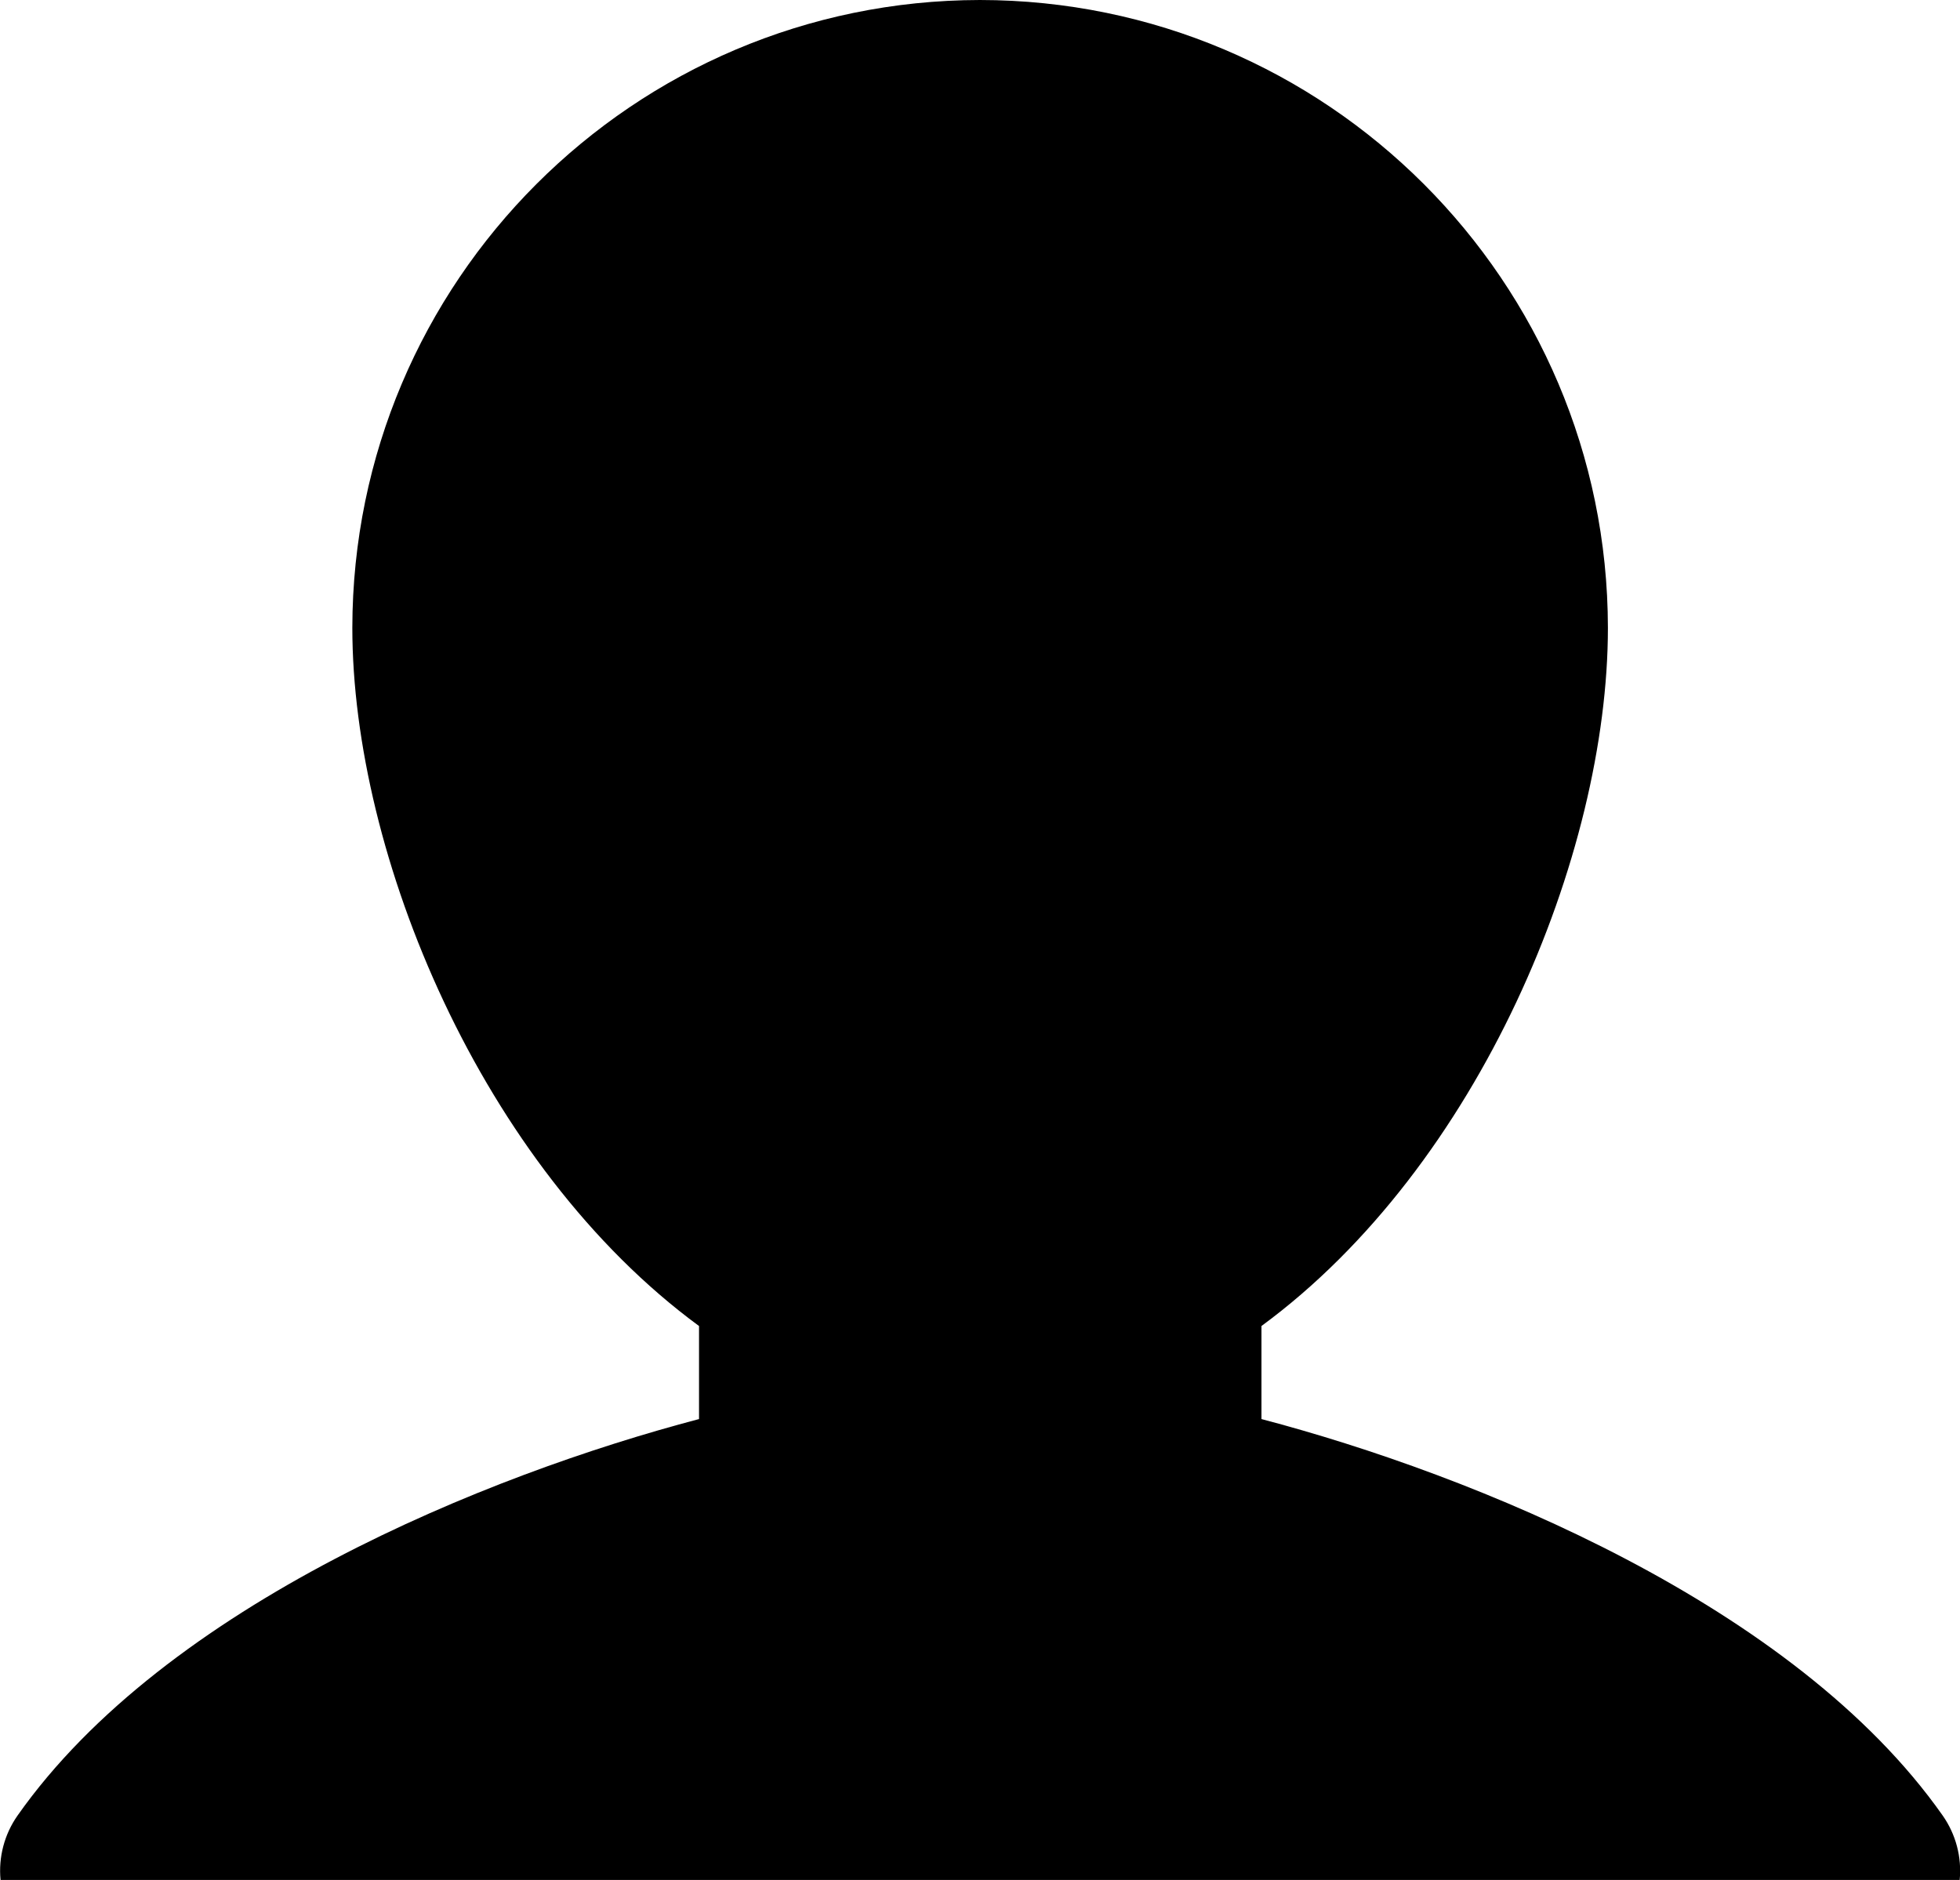
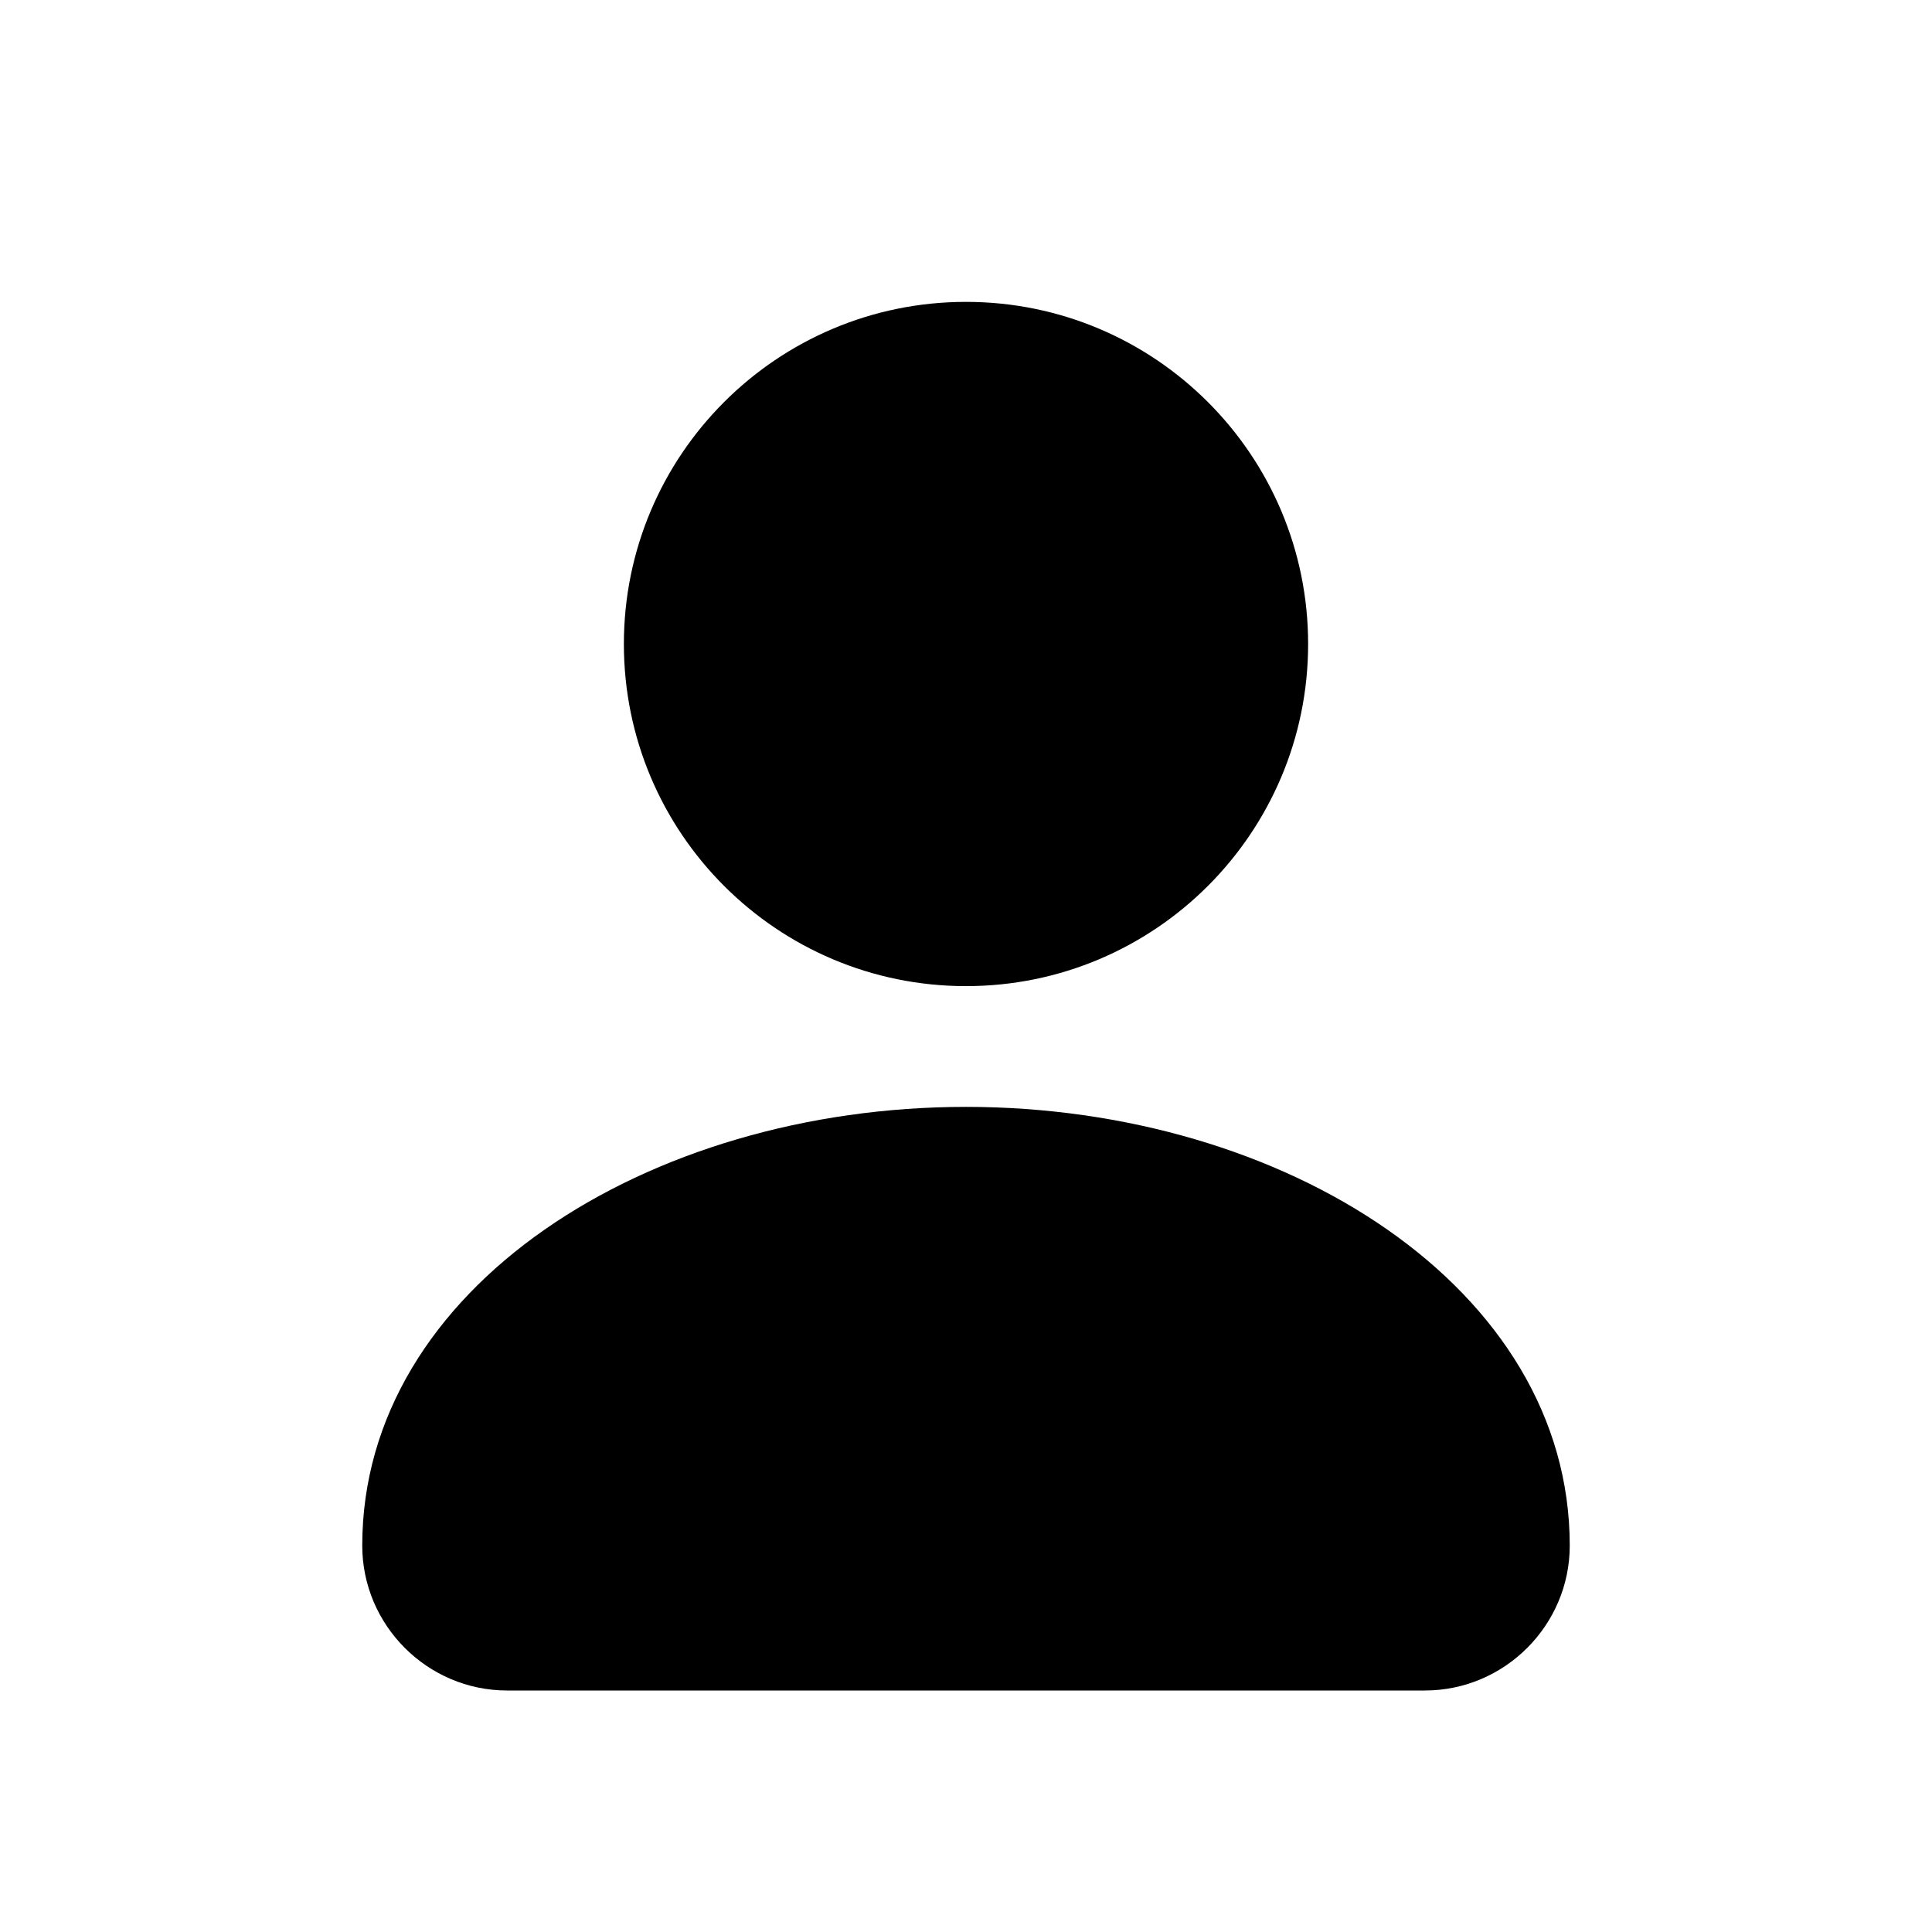
- <svg xmlns="http://www.w3.org/2000/svg" width="30.489" height="29.244" viewBox="0 0 8.067 7.738">
-   <path d="M4.033 0A2.587 2.587 0 001.45 2.584c0 .934.53 2.215 1.427 2.874v.383c-.874.23-2.194.764-2.805 1.632a.396.396 0 00-.07.265h8.064a.396.396 0 00-.07-.265c-.61-.868-1.93-1.402-2.804-1.632v-.383c.897-.659 1.426-1.94 1.426-2.874A2.587 2.587 0 004.033 0z" />
+ <svg xmlns="http://www.w3.org/2000/svg" viewBox="0 0 24 24">
+   <g fill="currentColor">
+     <path d="M12 3.75a4.25 4.25 0 1 1 0 8.5a4.25 4.25 0 0 1 0-8.5Z" />
+     <path d="M4.5 19.2c0-3.2 3.54-5.45 7.5-5.45s7.5 2.25 7.5 5.45c0 .99-.81 1.8-1.8 1.8H6.3c-.99 0-1.8-.81-1.8-1.8Z" />
+   </g>
</svg>
